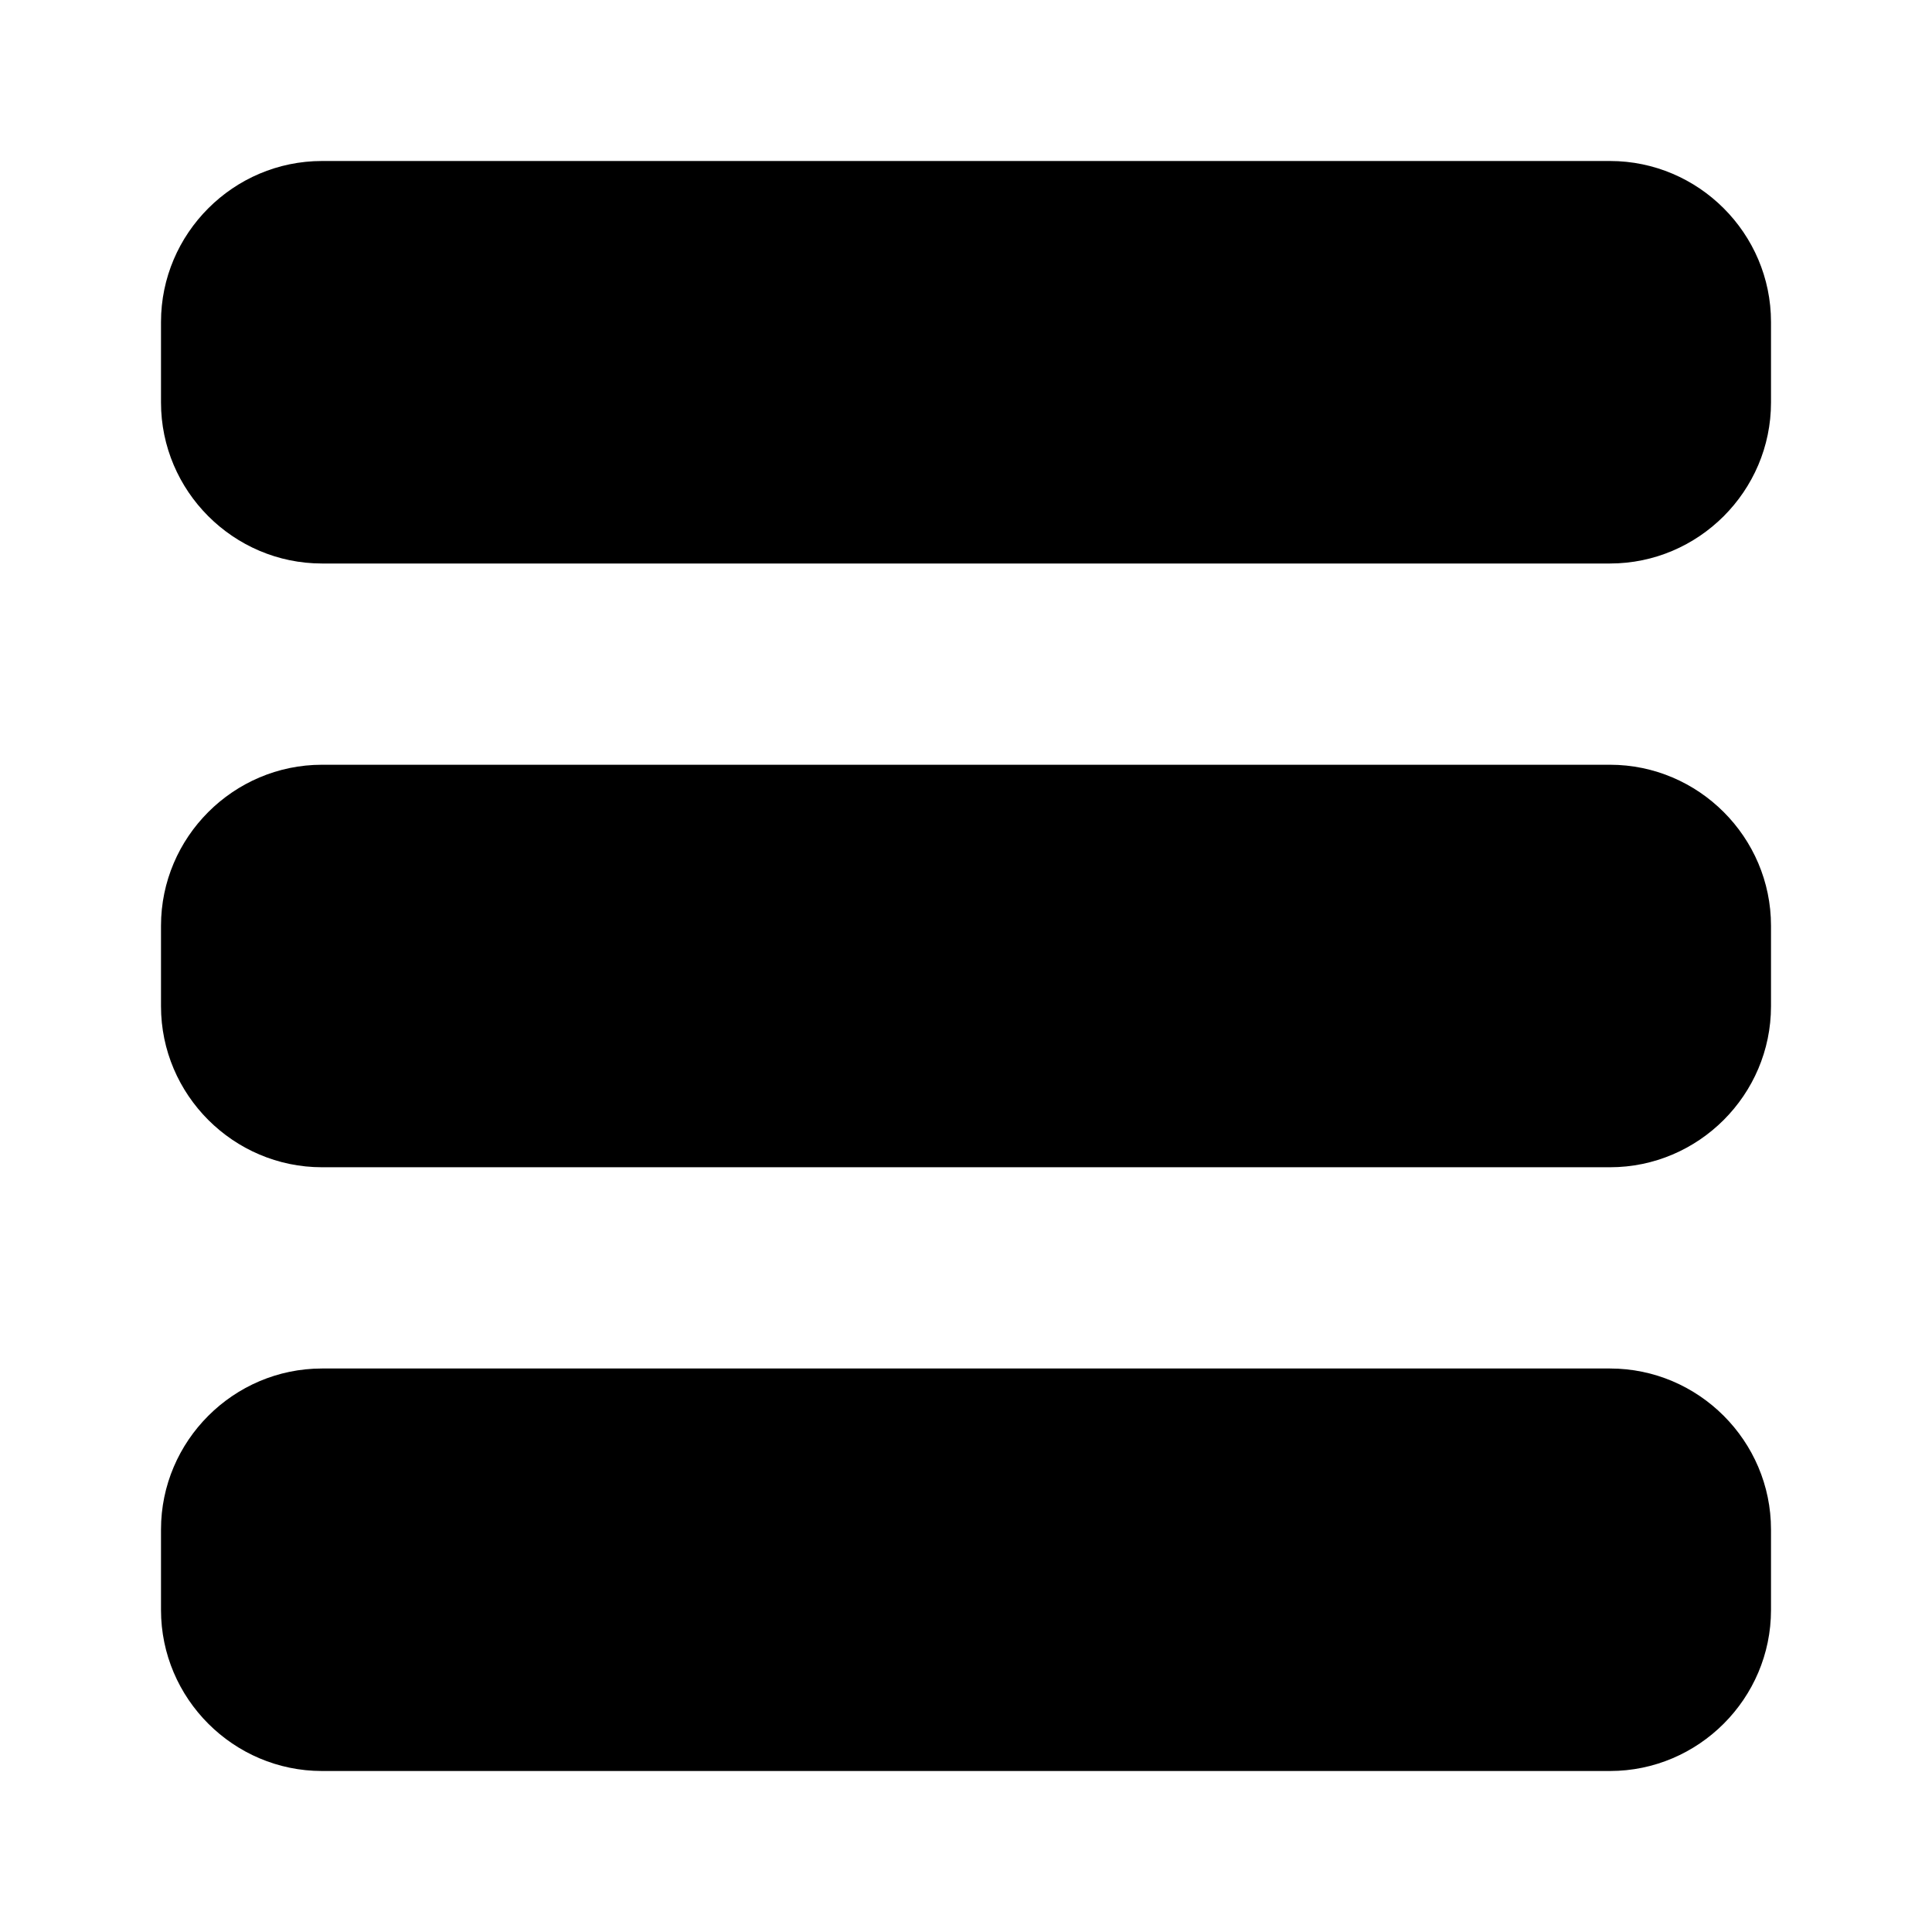
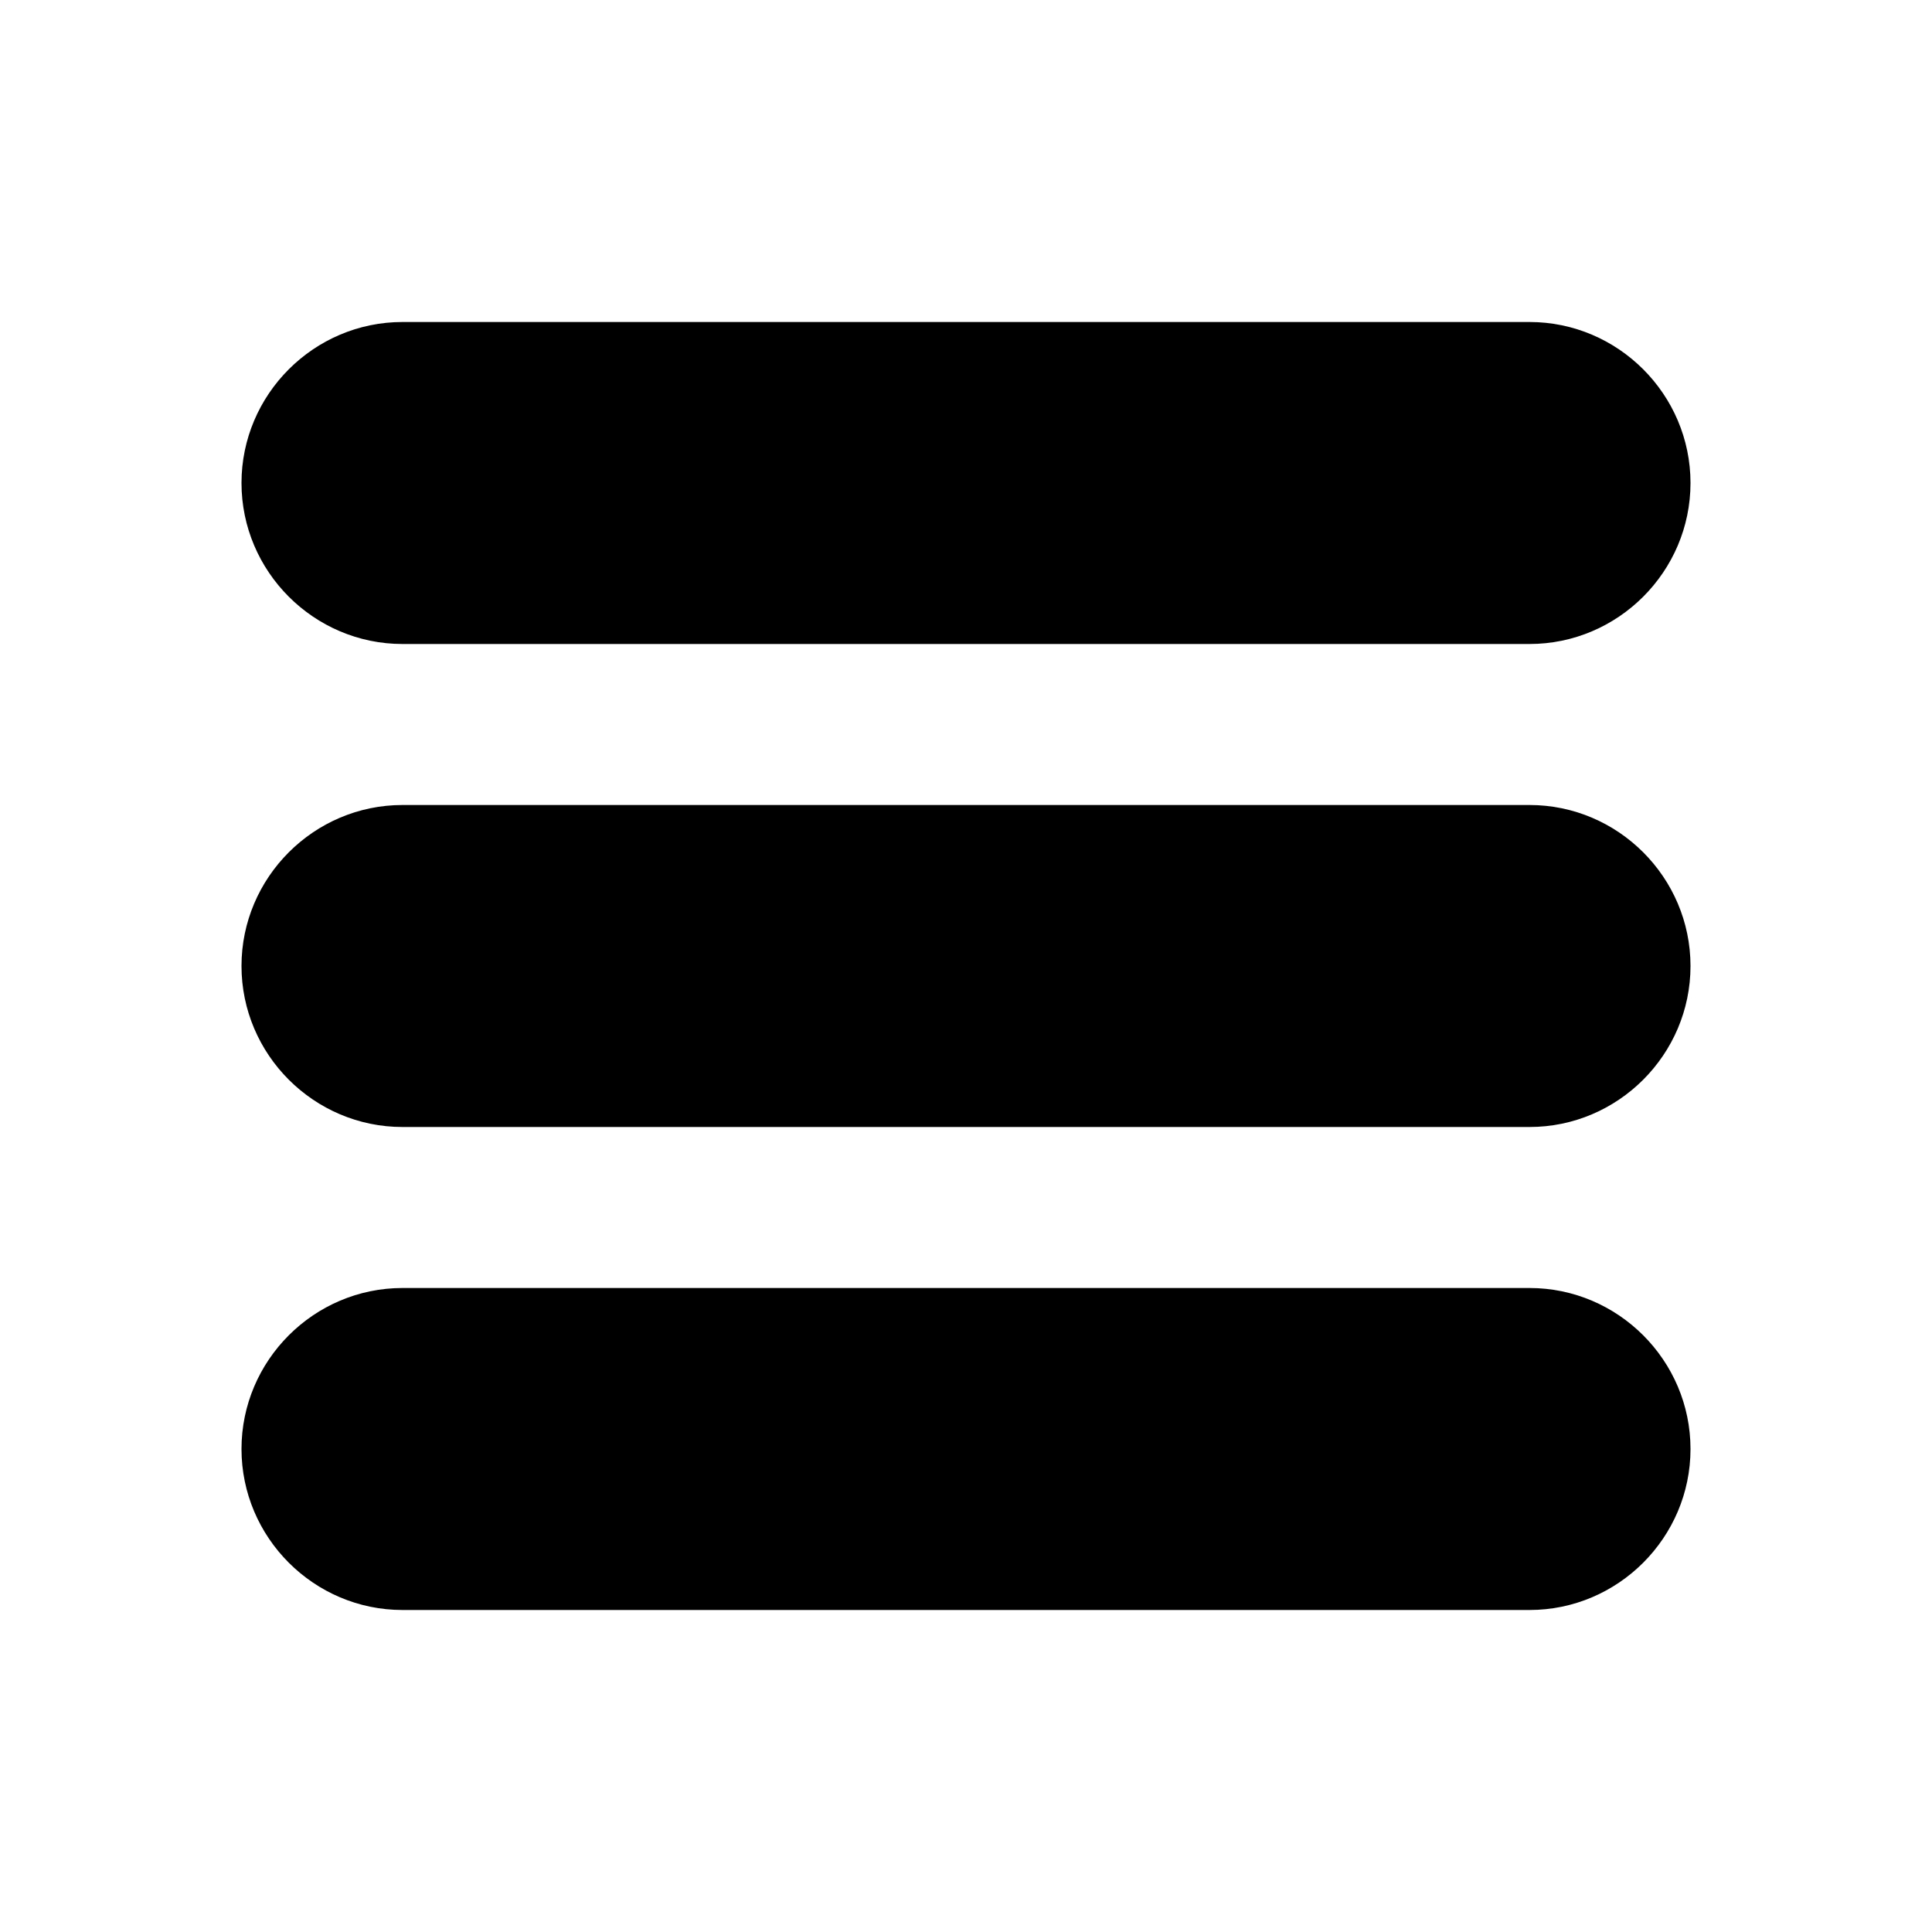
<svg xmlns="http://www.w3.org/2000/svg" enable-background="new 0 0 24 24" height="24" viewBox="0 0 24 24" width="24">
-   <g>
-     <rect fill="none" height="24" width="24" />
-     <path d="M20,7H4C2.9,7,2,6.1,2,5V4c0-1.1,0.9-2,2-2h16c1.1,0,2,0.9,2,2v1C22,6.1,21.1,7,20,7z M20,9.5H4c-1.1,0-2,0.9-2,2v1 c0,1.1,0.9,2,2,2h16c1.1,0,2-0.9,2-2v-1C22,10.4,21.1,9.5,20,9.5z M20,17H4c-1.1,0-2,0.9-2,2v1c0,1.1,0.9,2,2,2h16c1.1,0,2-0.9,2-2 v-1C22,17.9,21.1,17,20,17z" />
-   </g>
+   <rect fill="none" height="24" width="24" />
+   <path d="M19,8H5C3.9,8,3,7.1,3,6v0c0-1.1,0.9-2,2-2h14c1.1,0,2,0.9,2,2v0C21,7.1,20.1,8,19,8z M19,10H5c-1.1,0-2,0.9-2,2v0 c0,1.1,0.9,2,2,2h14c1.1,0,2-0.9,2-2v0C21,10.9,20.1,10,19,10z M19,16H5c-1.1,0-2,0.9-2,2v0c0,1.1,0.9,2,2,2h14c1.1,0,2-0.9,2-2v0 C21,16.9,20.1,16,19,16z" />
</svg>
